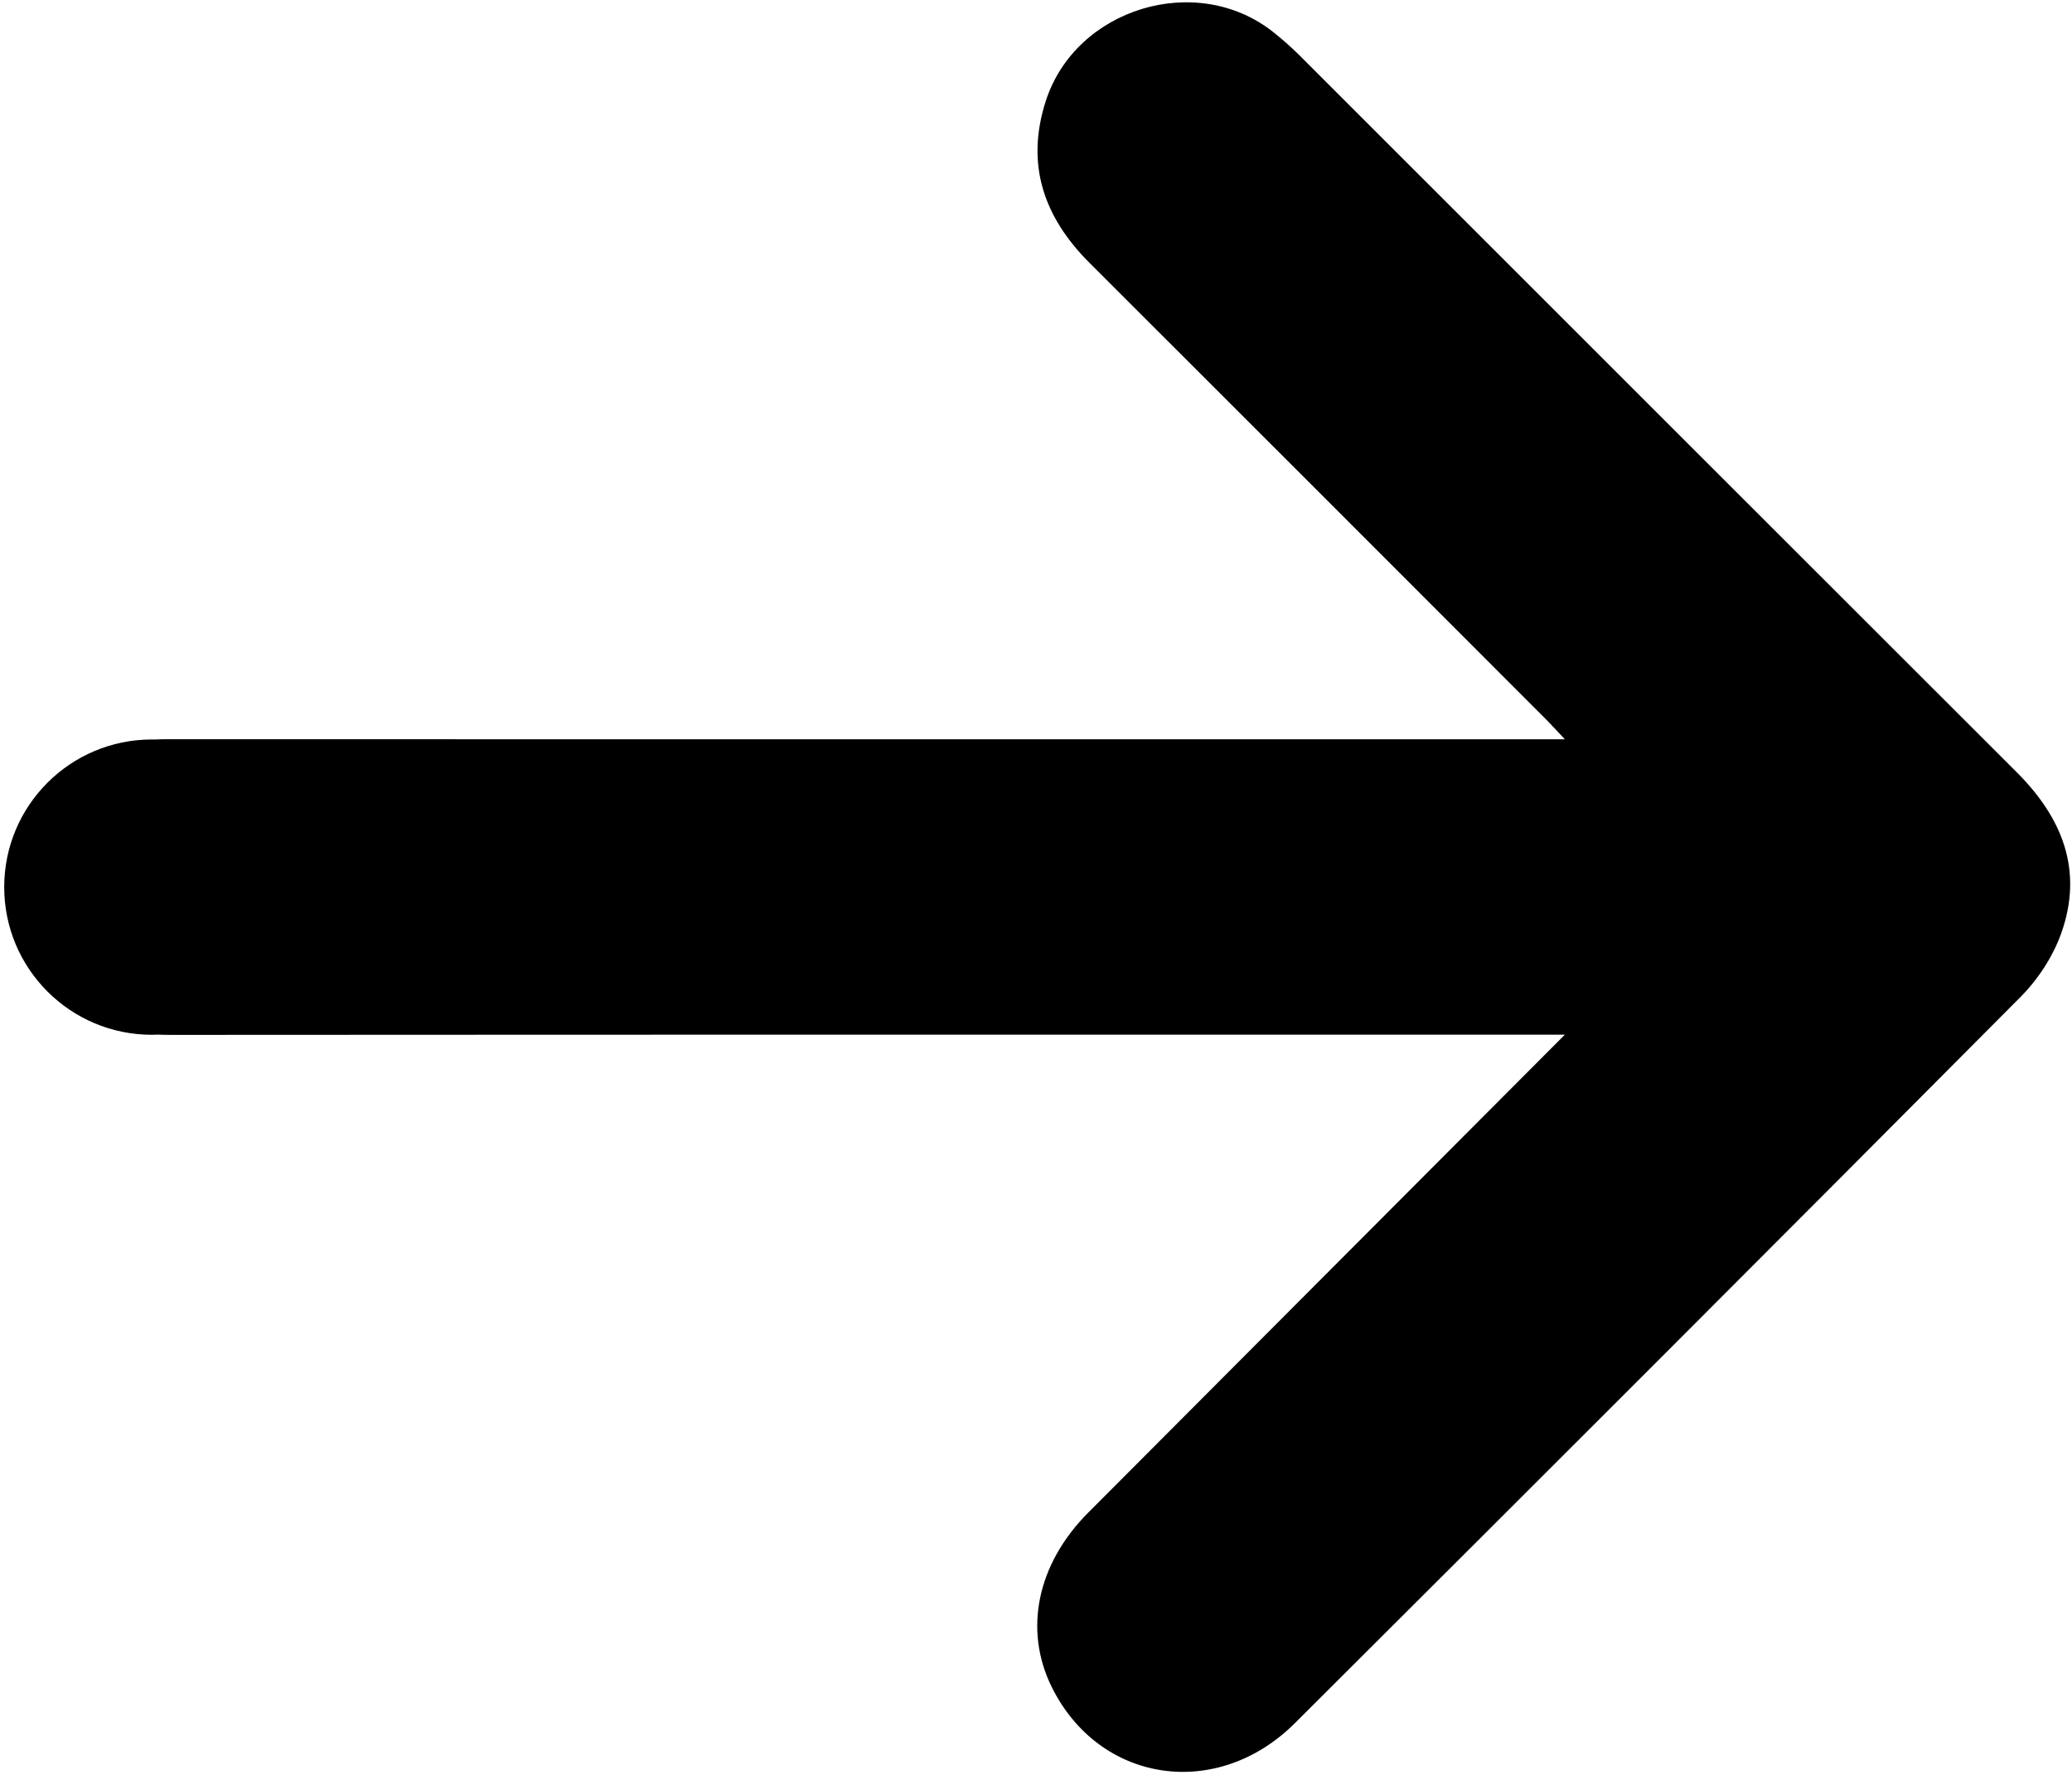
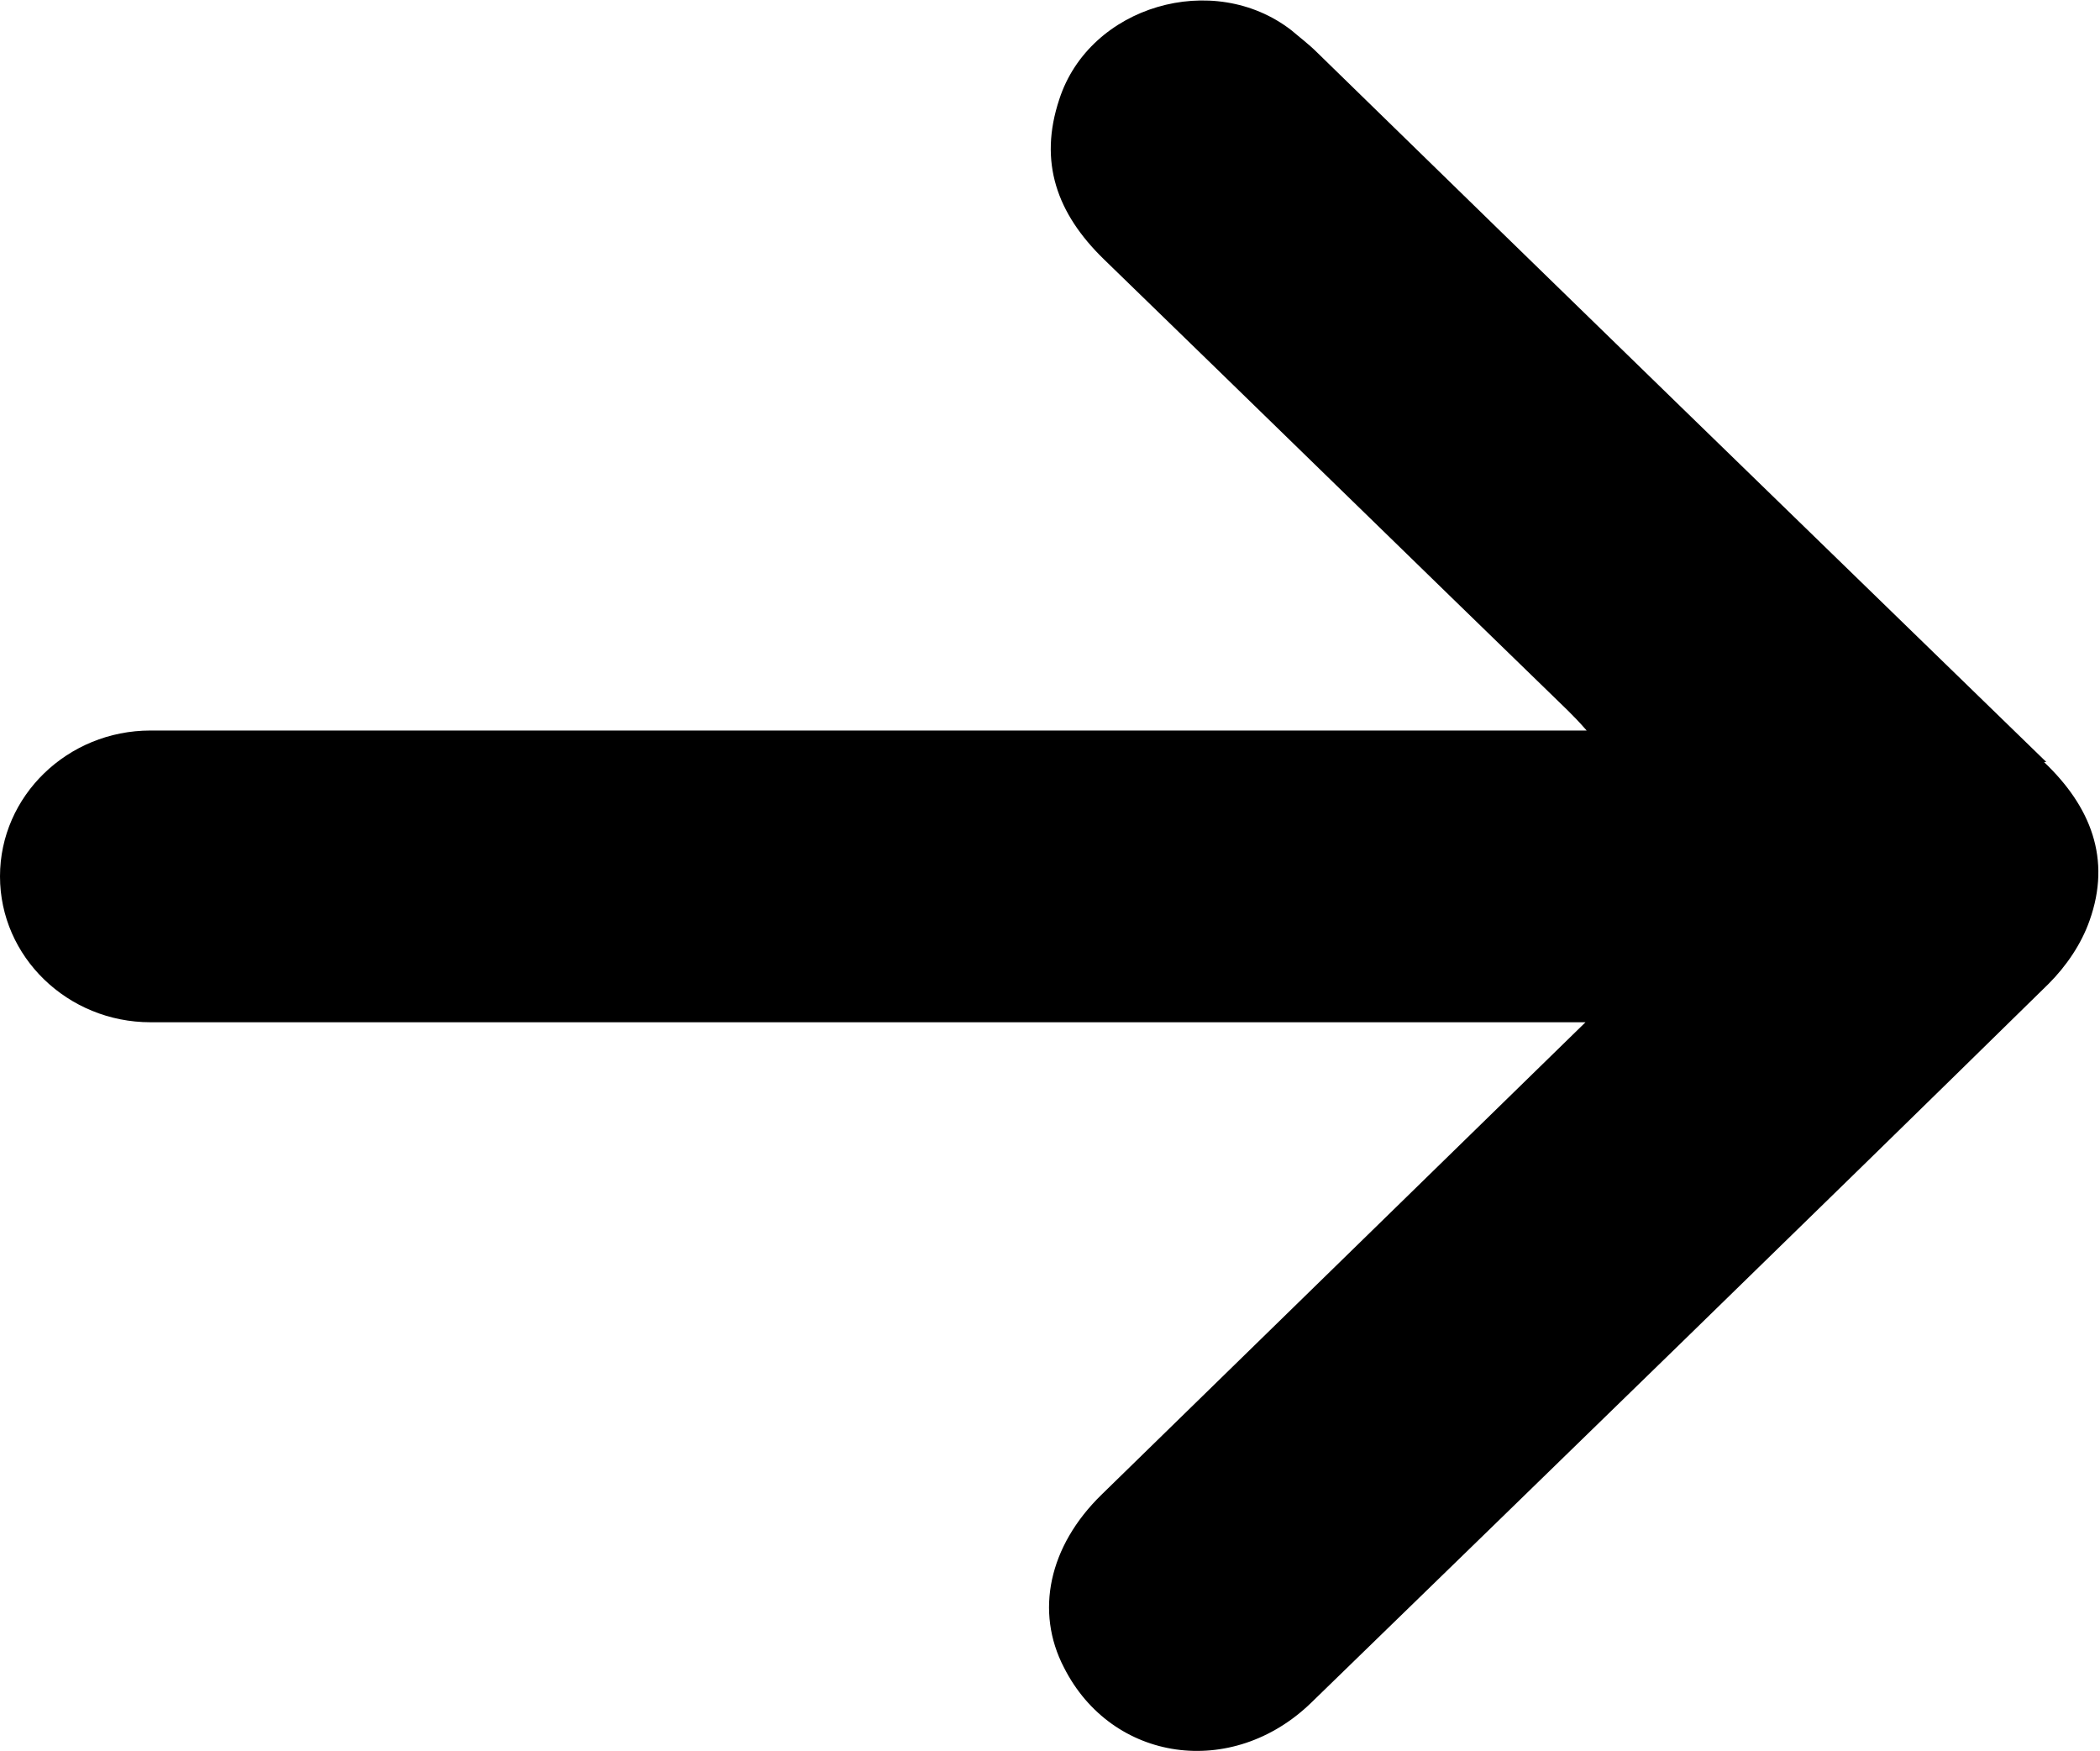
- <svg xmlns="http://www.w3.org/2000/svg" version="1.1" id="Слой_1" x="0px" y="0px" viewBox="0 0 373.64 320.1" style="enable-background:new 0 0 373.64 320.1;" xml:space="preserve">
-   <path d="M363.7,139.31C320.54,96.2,277.43,53.06,234.29,9.94c-1.45-1.45-3.01-2.81-4.62-4.1c-13.82-11.04-35.73-4.4-41.11,12.45  c-3.64,11.39-0.33,20.89,7.91,29.12c27.46,27.41,54.88,54.87,82.31,82.32c0.97,0.97,1.88,1.98,3.4,3.6c-2.39,0-3.83,0-5.26,0  c-38.56,0-77.12,0-115.68,0c-43.65,0-87.31,0.01-130.96-0.01c-0.81,0-1.61,0.02-2.4,0.06c-0.16,0-0.33-0.01-0.49-0.01  c-14.71,0-26.63,11.92-26.63,26.63c0,14.71,11.92,26.63,26.63,26.63c0.36,0,0.72-0.01,1.08-0.03c0.71,0.03,1.43,0.05,2.16,0.05  c82.09-0.06,250.07-0.04,251.56-0.04l-85.93,86.18c-9.27,9.29-11.71,21.2-6.58,31.52c8.57,17.27,29.73,20.52,43.83,6.47  c43.71-43.58,87.36-87.22,130.87-130.99c3.14-3.16,5.83-7.29,7.32-11.47C375.72,157.03,371.92,147.51,363.7,139.31z" />
+ <svg xmlns="http://www.w3.org/2000/svg" width="18px" viewBox="0 0 18 15">
+   <path d="m17.54,6.53c-2.09-2.03-4.17-4.05-6.25-6.08-.07-.07-.15-.13-.22-.19-.67-.52-1.73-.21-1.99.59-.18.54-.02.98.38,1.37,1.33,1.29,2.65,2.58,3.98,3.87.05.05.09.09.16.17h-5.84c-2.11,0-4.22,0-6.33,0-.04,0-.08,0-.12,0,0,0-.02,0-.02,0-.71,0-1.29.56-1.29,1.25s.58,1.25,1.29,1.25c.02,0,.03,0,.05,0,.03,0,.07,0,.1,0,3.97,0,12.08,0,12.15,0l-4.15,4.05c-.45.44-.57,1-.32,1.48.41.81,1.44.96,2.12.3,2.11-2.05,4.22-4.1,6.32-6.16.15-.15.28-.34.35-.54.19-.53.01-.98-.39-1.36Z" />
</svg>
